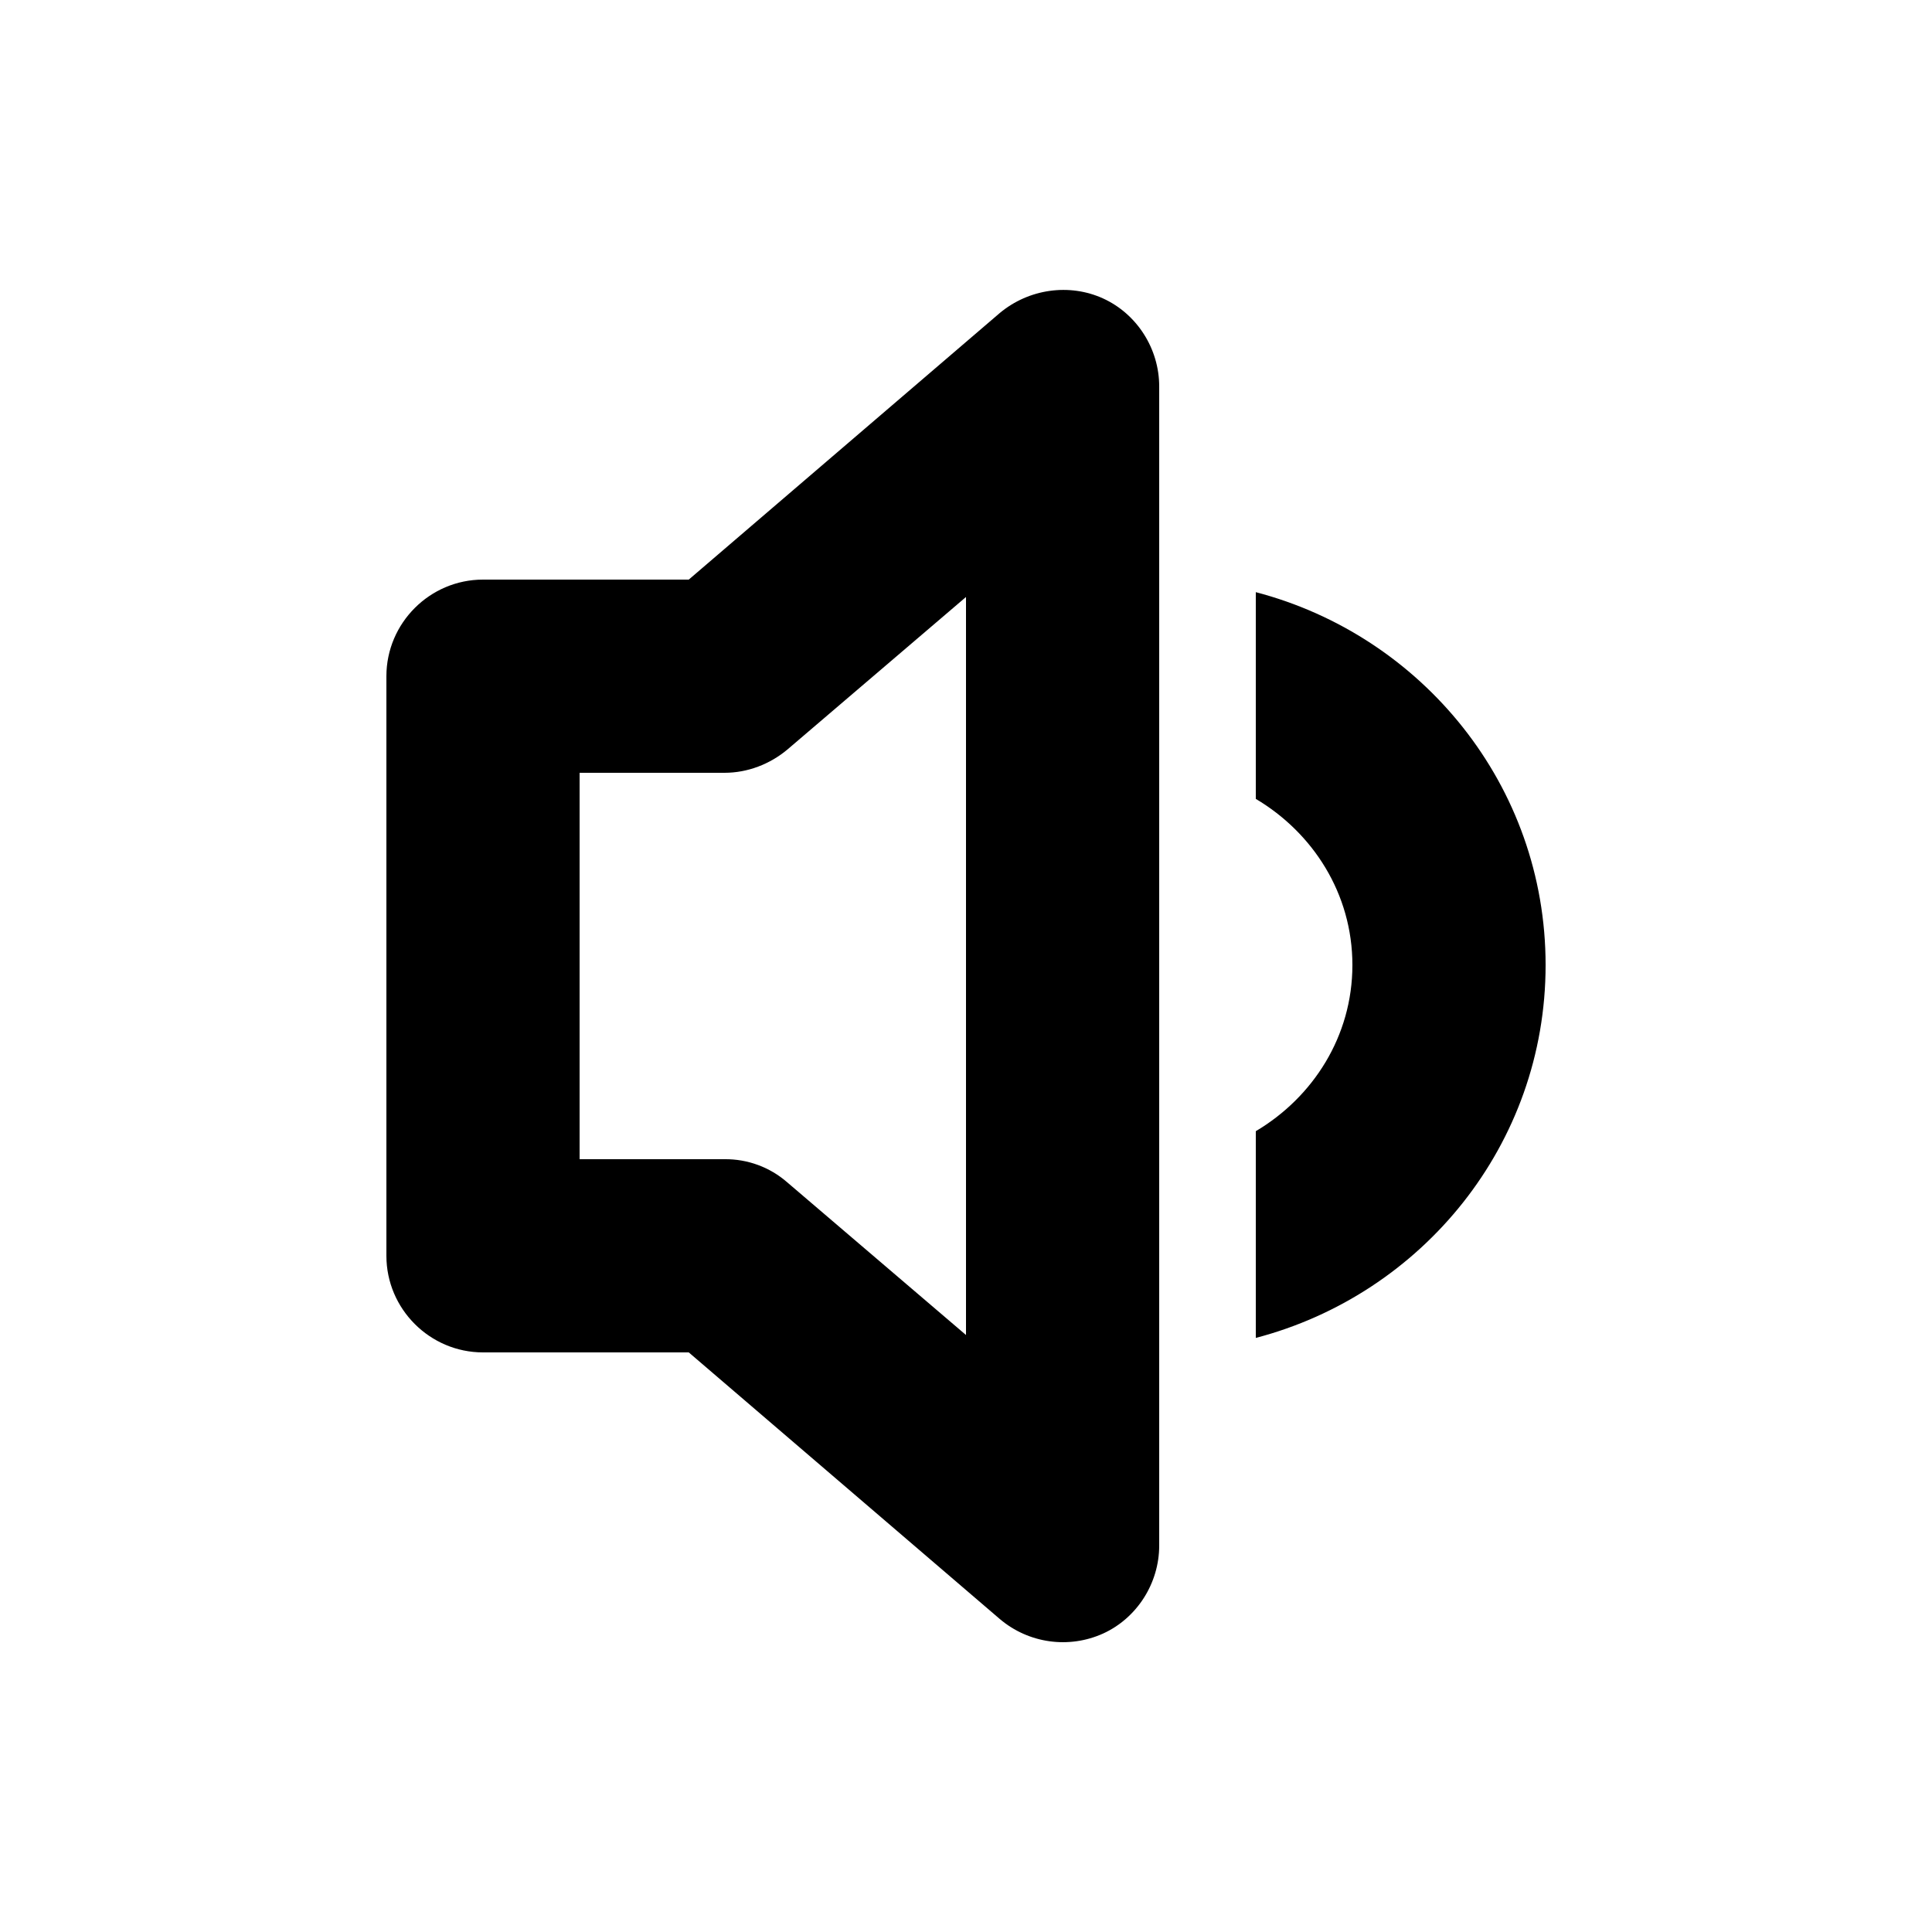
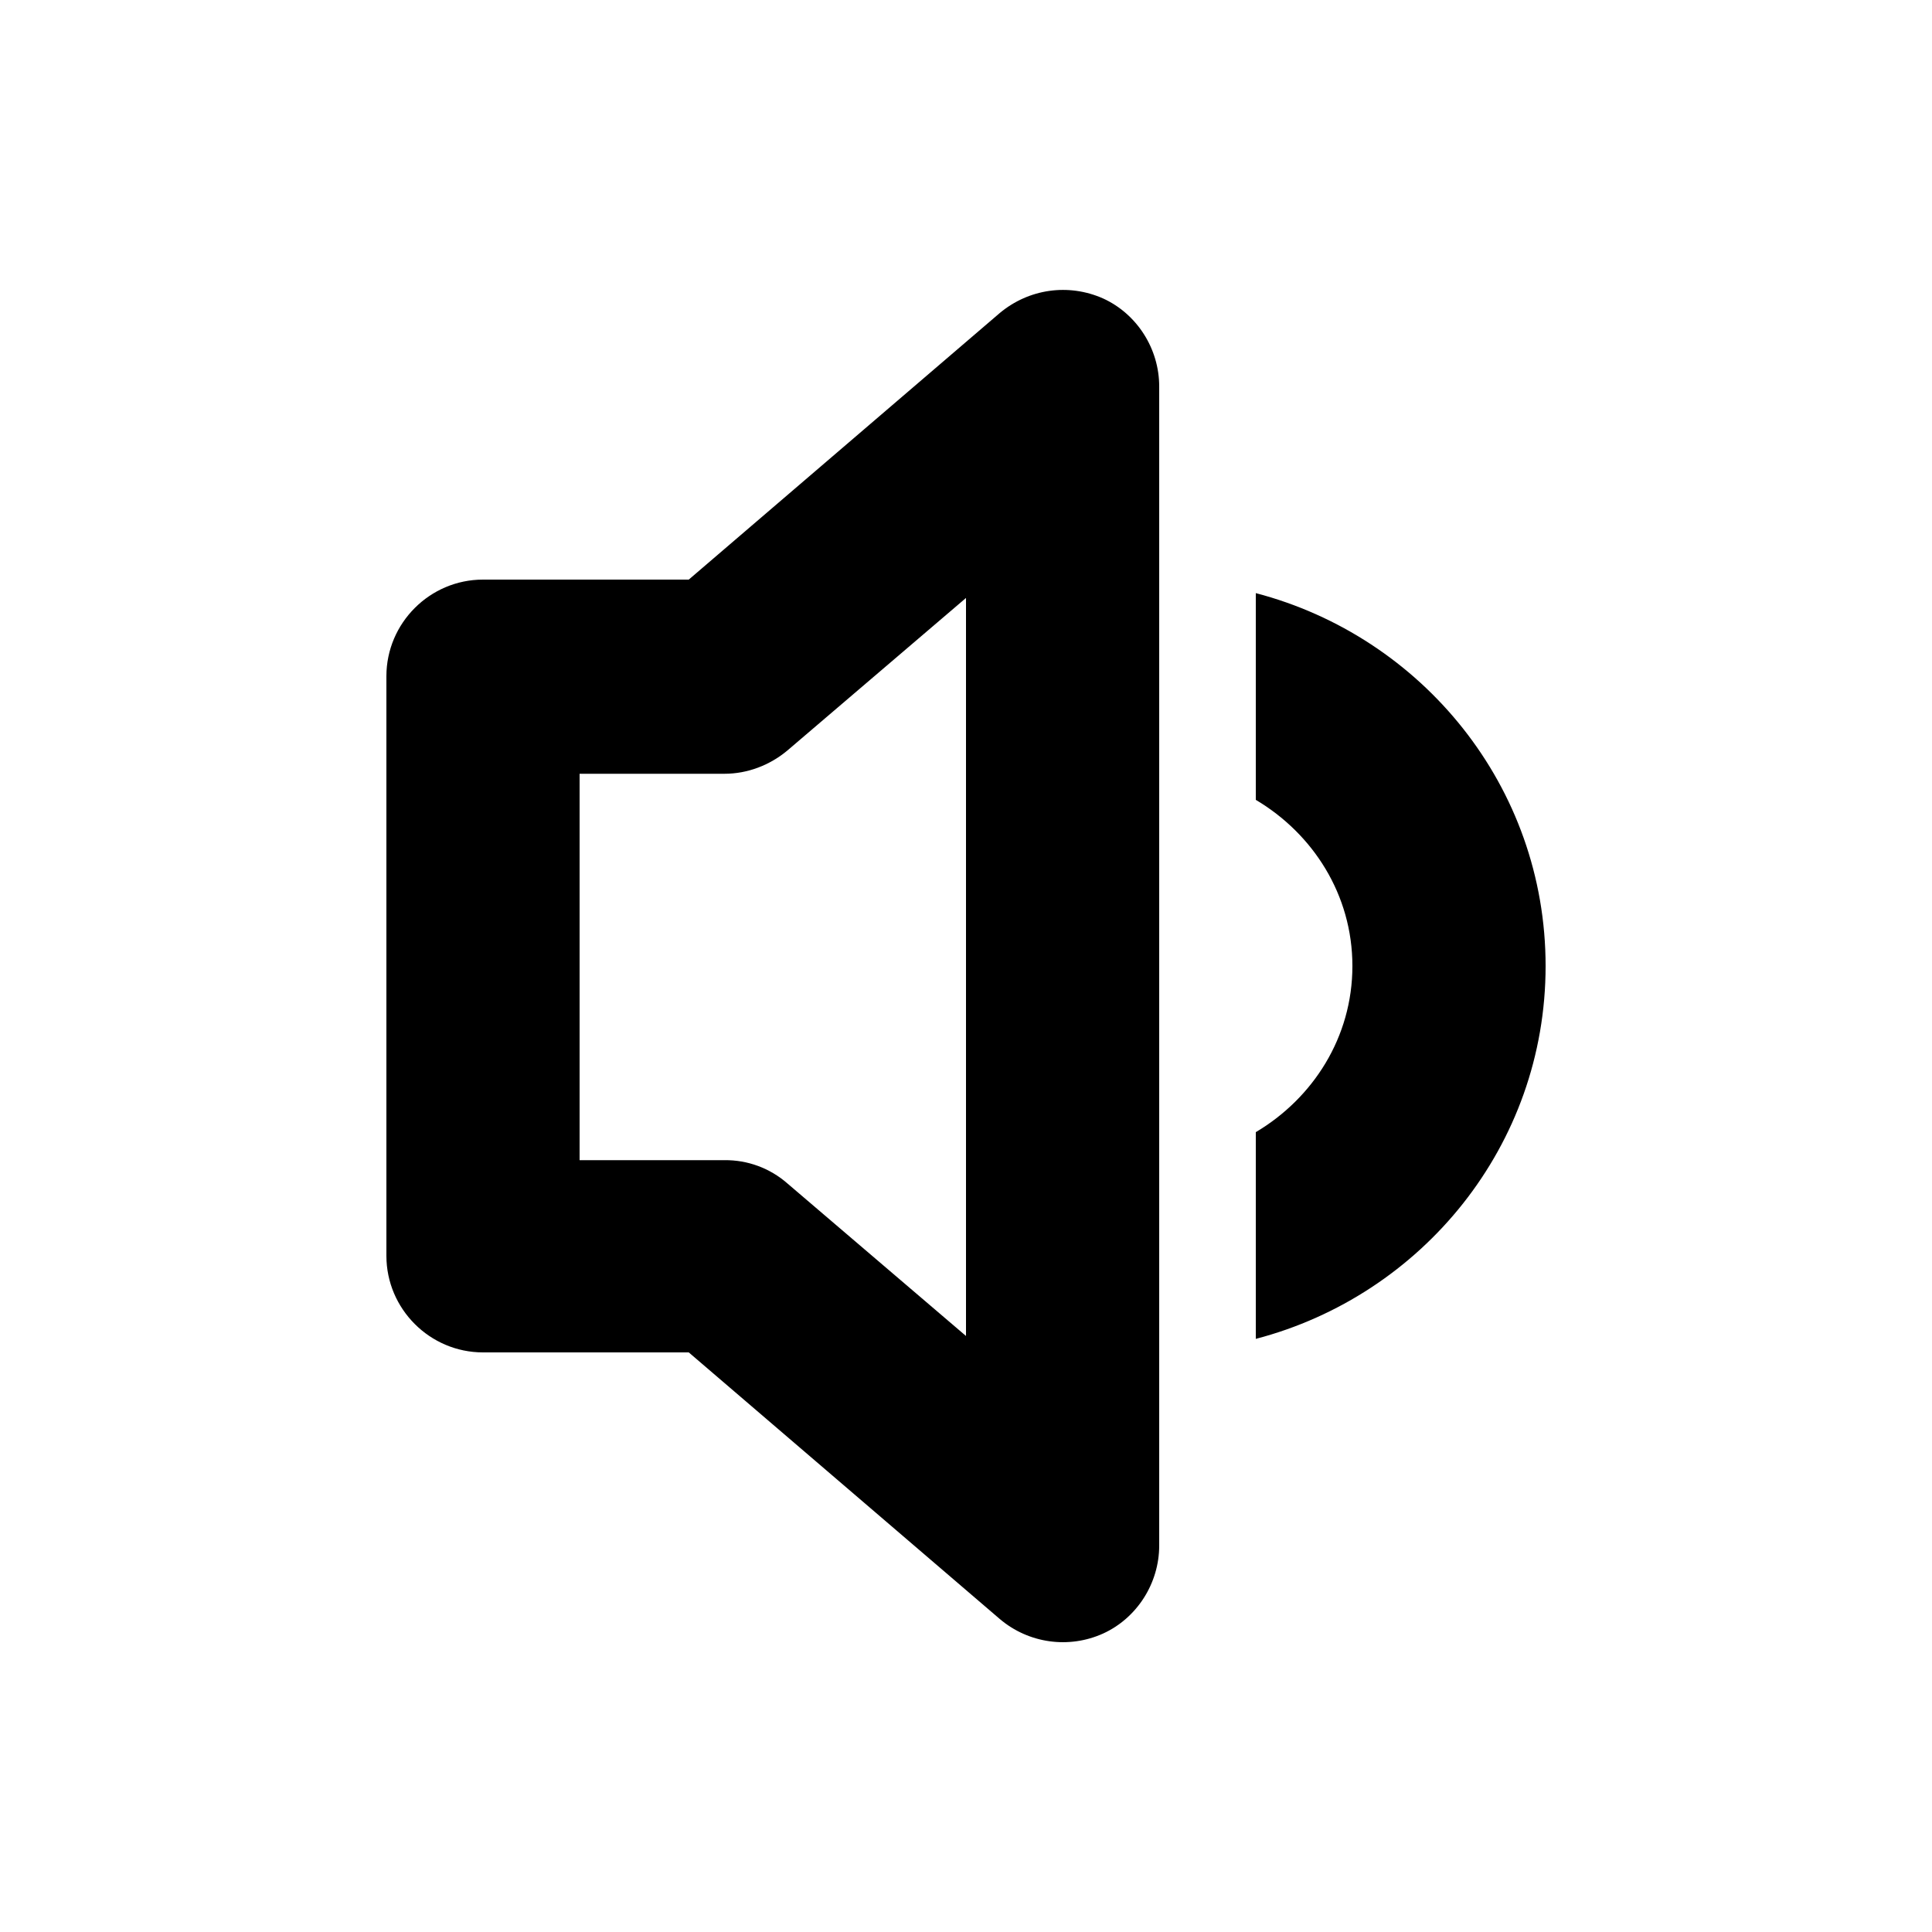
<svg xmlns="http://www.w3.org/2000/svg" width="20" height="20" fill="currentColor" viewBox="0 0 20 20">
-   <path d="M11.42 3.09c-.35-.16-.77-.1-1.07.15L7.13 6H5c-.55 0-1 .45-1 1v6c0 .55.45 1 1 1h2.13l3.22 2.76a1.01 1.01 0 0 0 1.07.15c.35-.16.58-.52.58-.91V4c0-.39-.23-.75-.58-.91M10 13.82l-1.85-1.58A.97.97 0 0 0 7.5 12H6V8h1.5c.24 0 .47-.09.65-.24L10 6.18v7.65Zm6-3.83c0 1.86-1.28 3.41-3 3.86v-2.14c.59-.35 1-.98 1-1.72s-.41-1.37-1-1.72V6.13c1.72.45 3 2 3 3.86" />
+   <path d="M11.42 3.09c-.36-.16-.77-.1-1.07.15L7.13 6H5c-.55 0-1 .45-1 1v6c0 .55.45 1 1 1h2.13l3.22 2.76a1.01 1.01 0 0 0 1.07.15c.35-.16.58-.52.58-.91V4c0-.39-.23-.75-.58-.91M10 13.83l-1.85-1.58a.97.97 0 0 0-.65-.24H6v-4h1.5c.24 0 .47-.09.65-.24L10 6.19v7.65ZM16 10c0 1.86-1.28 3.41-3 3.86v-2.14c.59-.35 1-.98 1-1.72s-.41-1.37-1-1.72V6.14c1.72.45 3 2 3 3.86" />
</svg>
